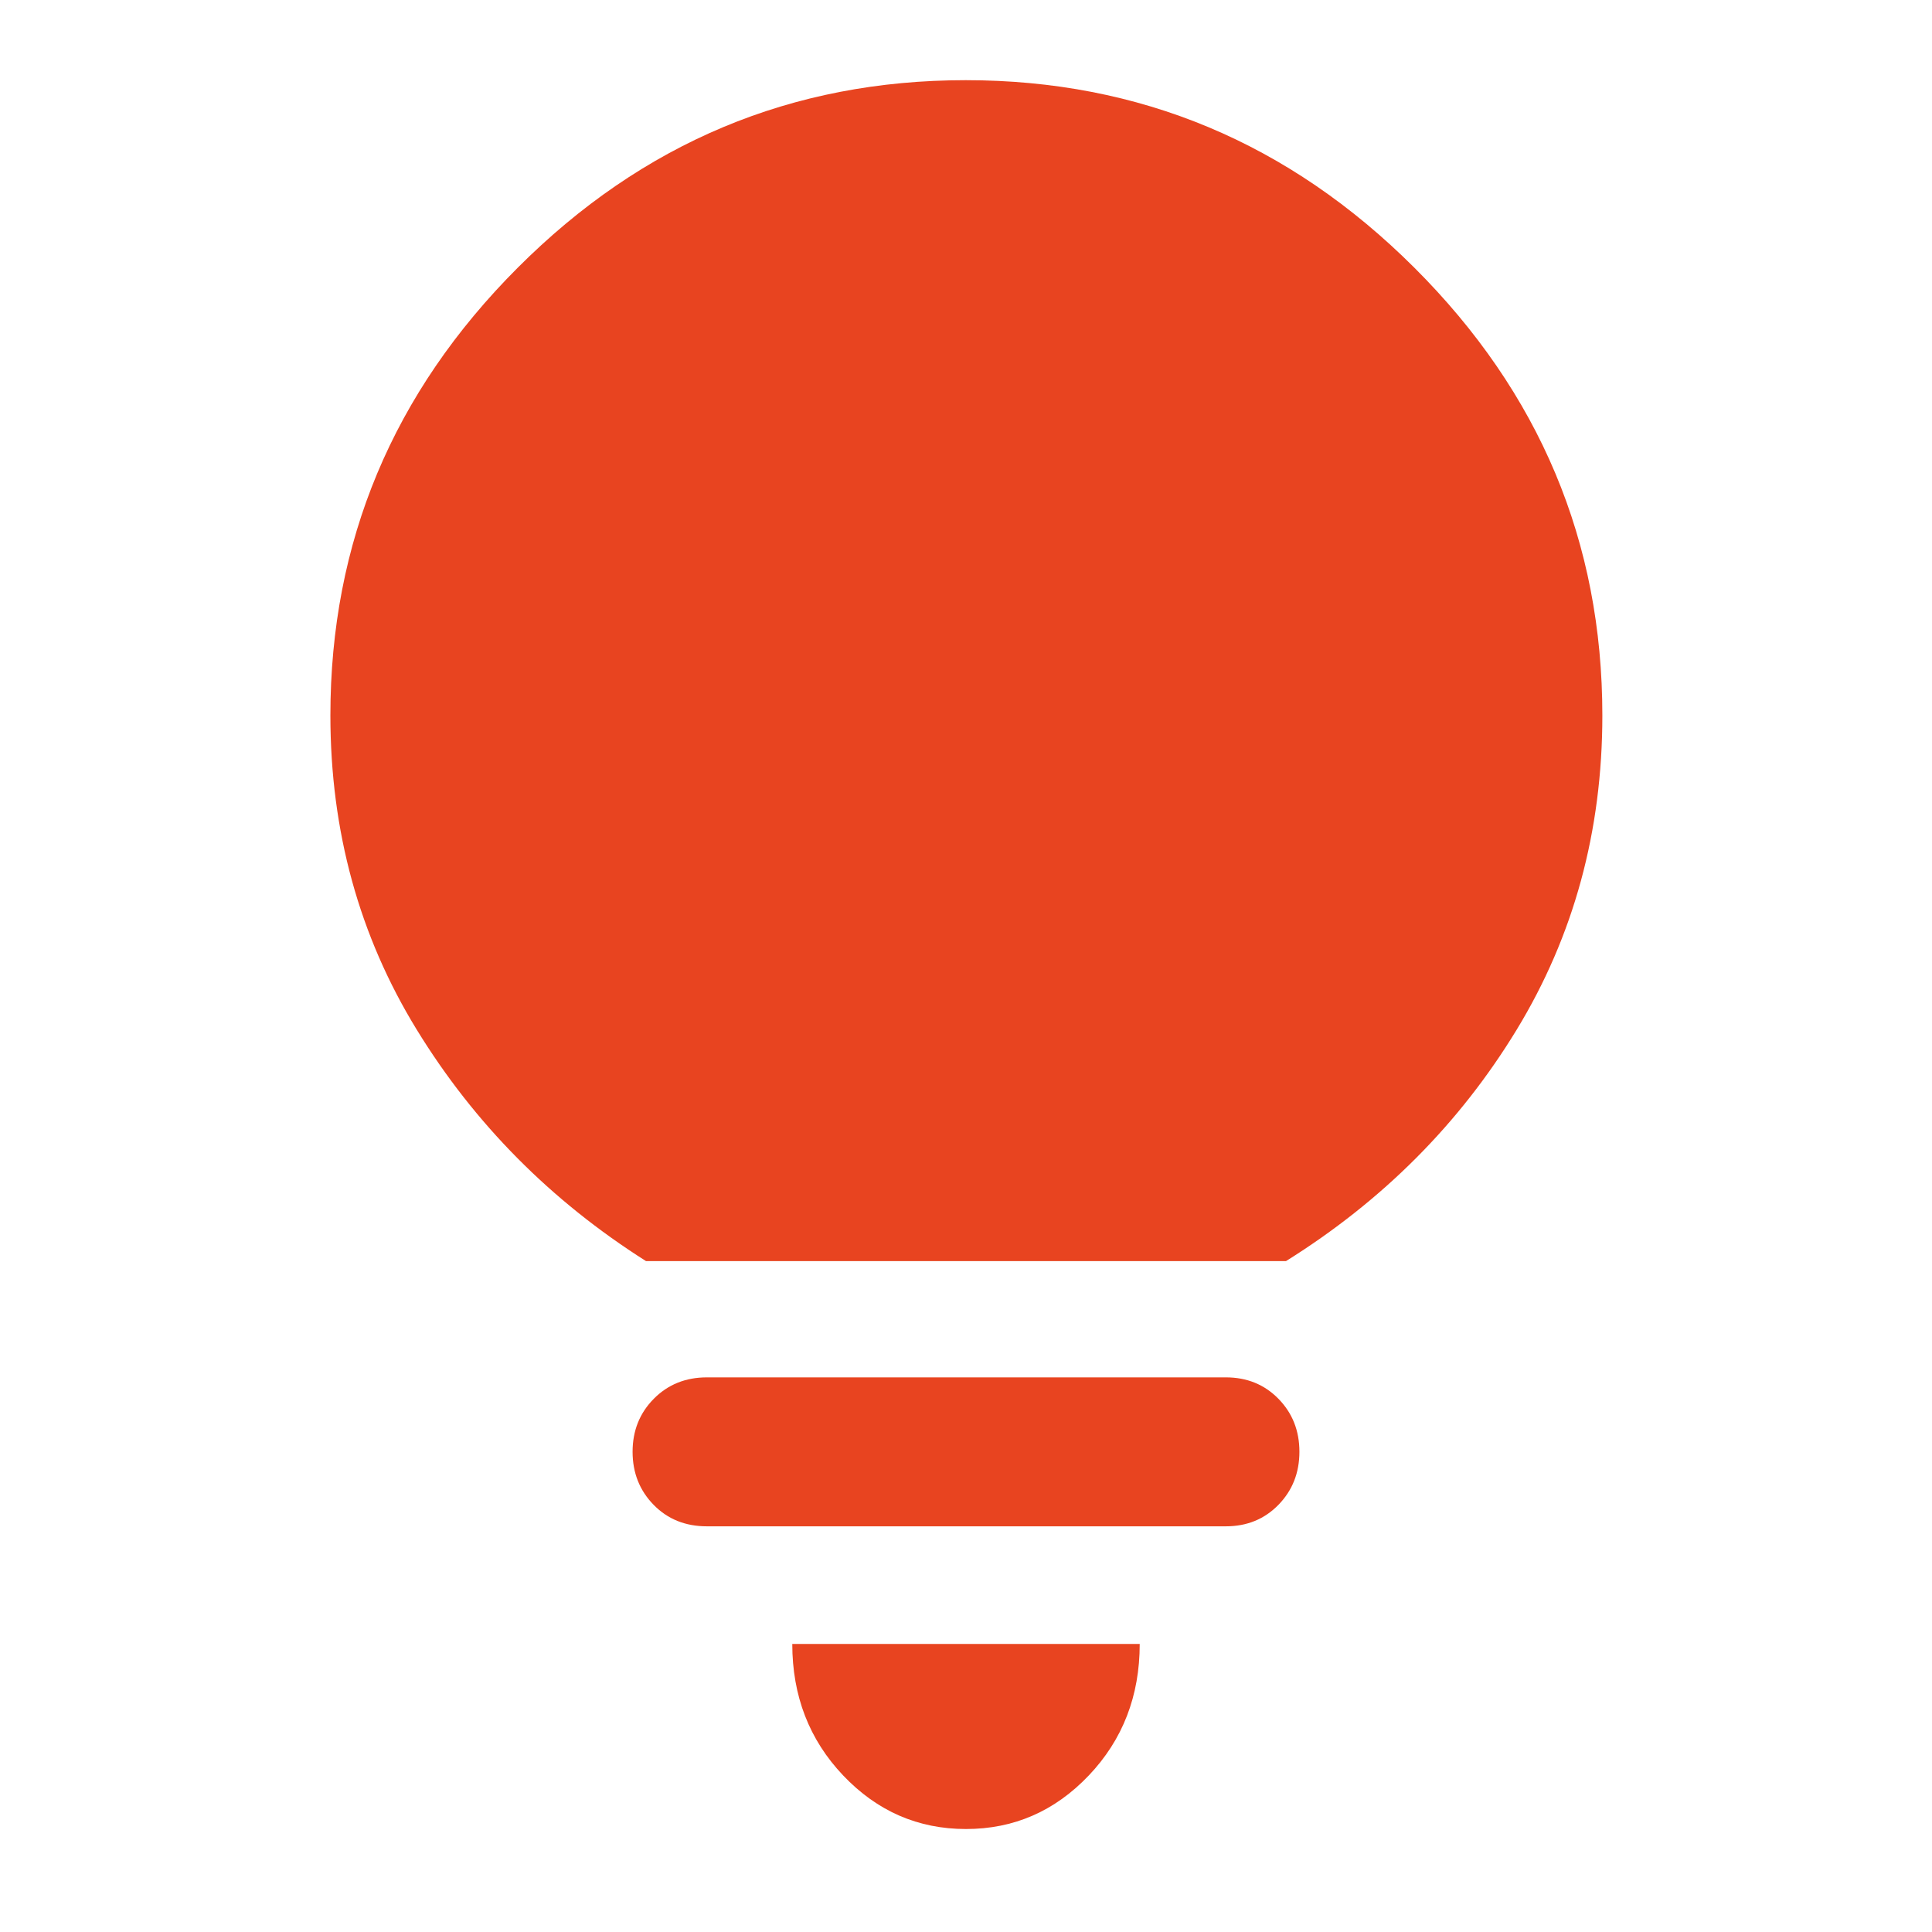
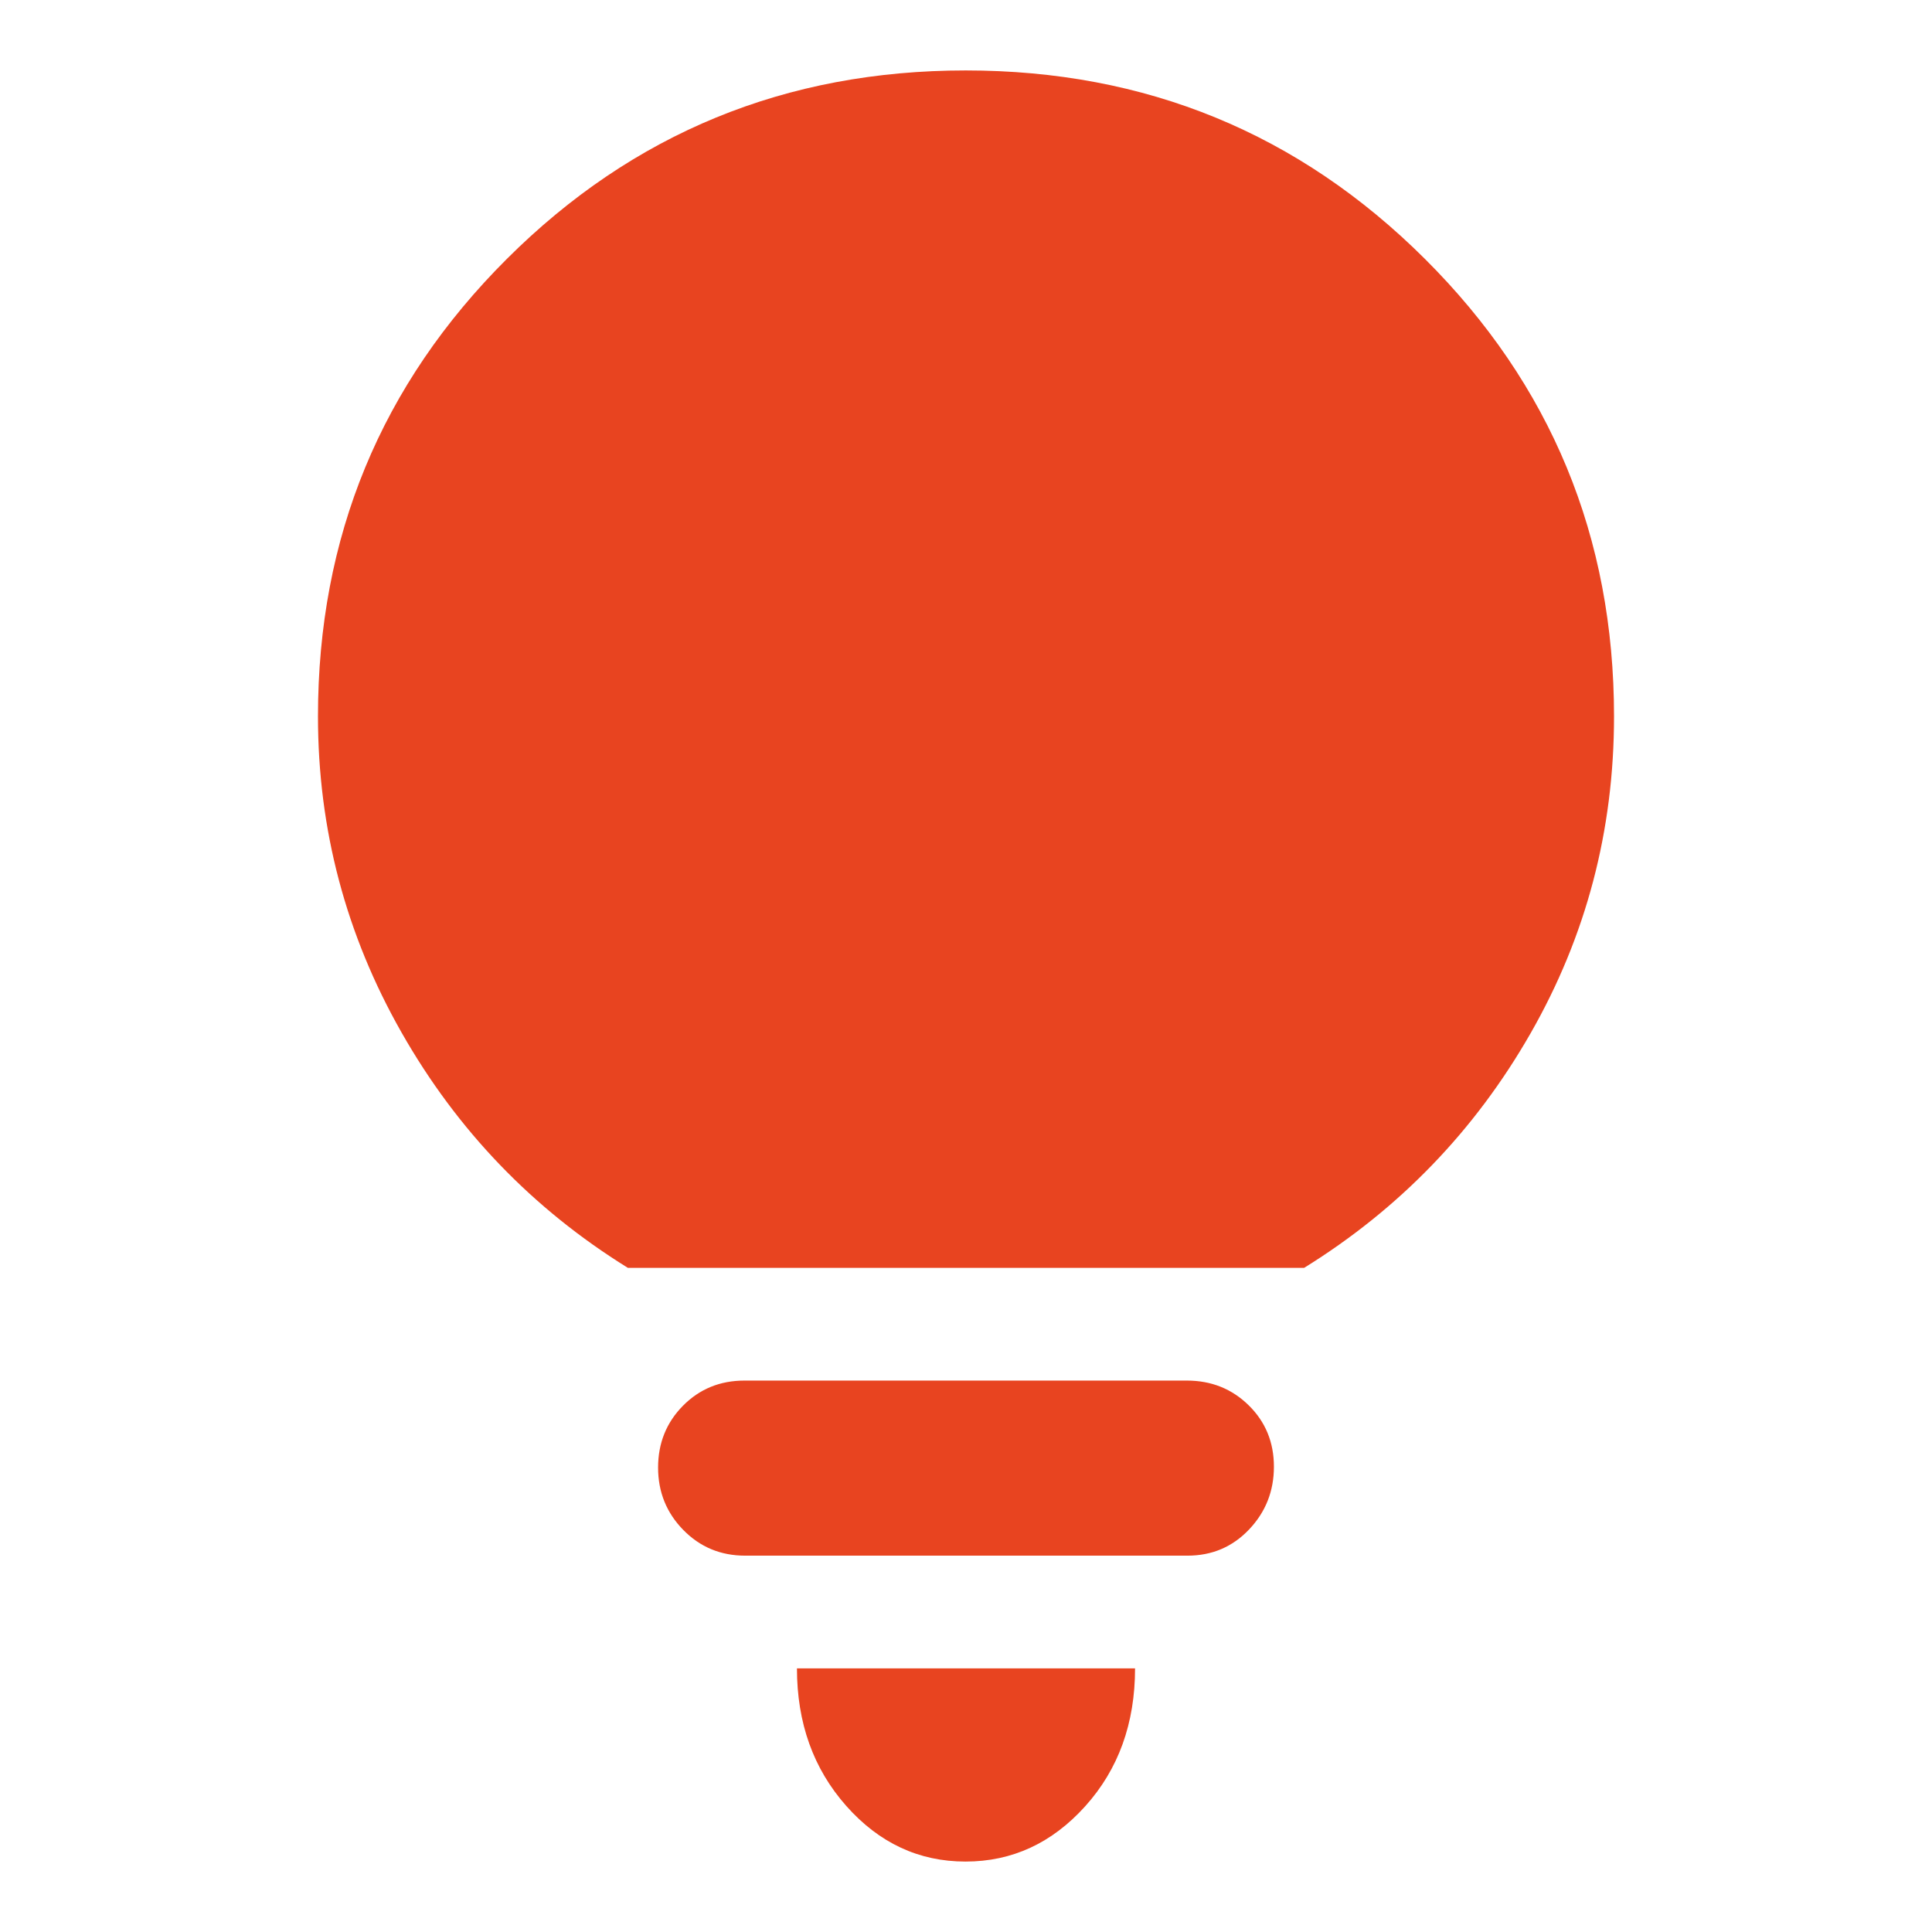
<svg xmlns="http://www.w3.org/2000/svg" height="48px" viewBox="0 -960 960 960" width="48px" fill="#E84420">
-   <path d="M418.97-77.78q-25.29-26.61-25.29-65.36h172.64q0 38.75-25.31 65.36t-61.03 26.61q-35.72 0-61.01-26.61Zm-67.75-123.8q-15.99 0-26.44-10.68-10.45-10.69-10.45-26.37 0-15.68 10.53-26.32t26.39-10.64h257.88q15.7 0 26.12 10.64 10.42 10.64 10.42 26.32t-10.42 26.37q-10.42 10.68-26.12 10.68H351.22ZM321-333.36q-70.96-44.97-113.89-114.95-42.94-69.97-42.94-156.21 0-129.27 93.08-222.45 93.08-93.19 222.62-93.19 129.54 0 222.93 93.19 93.4 93.18 93.4 222.45 0 86.27-42.6 156.23T639-333.36H321Z" />
+   <path d="M420.5-62.65Q396-90.3 396-131h168q0 41-24.75 68.5T479.75-35Q445-35 420.5-62.65ZM370.28-187q-18.26 0-30.77-12.79Q327-212.58 327-230.77t12.35-30.71Q351.7-274 369.96-274h219.76q18.25 0 30.77 12.31 12.51 12.3 12.51 30.5Q633-213 620.65-200t-30.61 13H370.28ZM312-330q-71-44-112.5-117T158-604q0-133.75 93.88-227.38 93.88-93.62 228-93.62T708-831.38q94 93.63 94 227.38 0 85-41.5 157.5T648-330H312Z" />
</svg>
